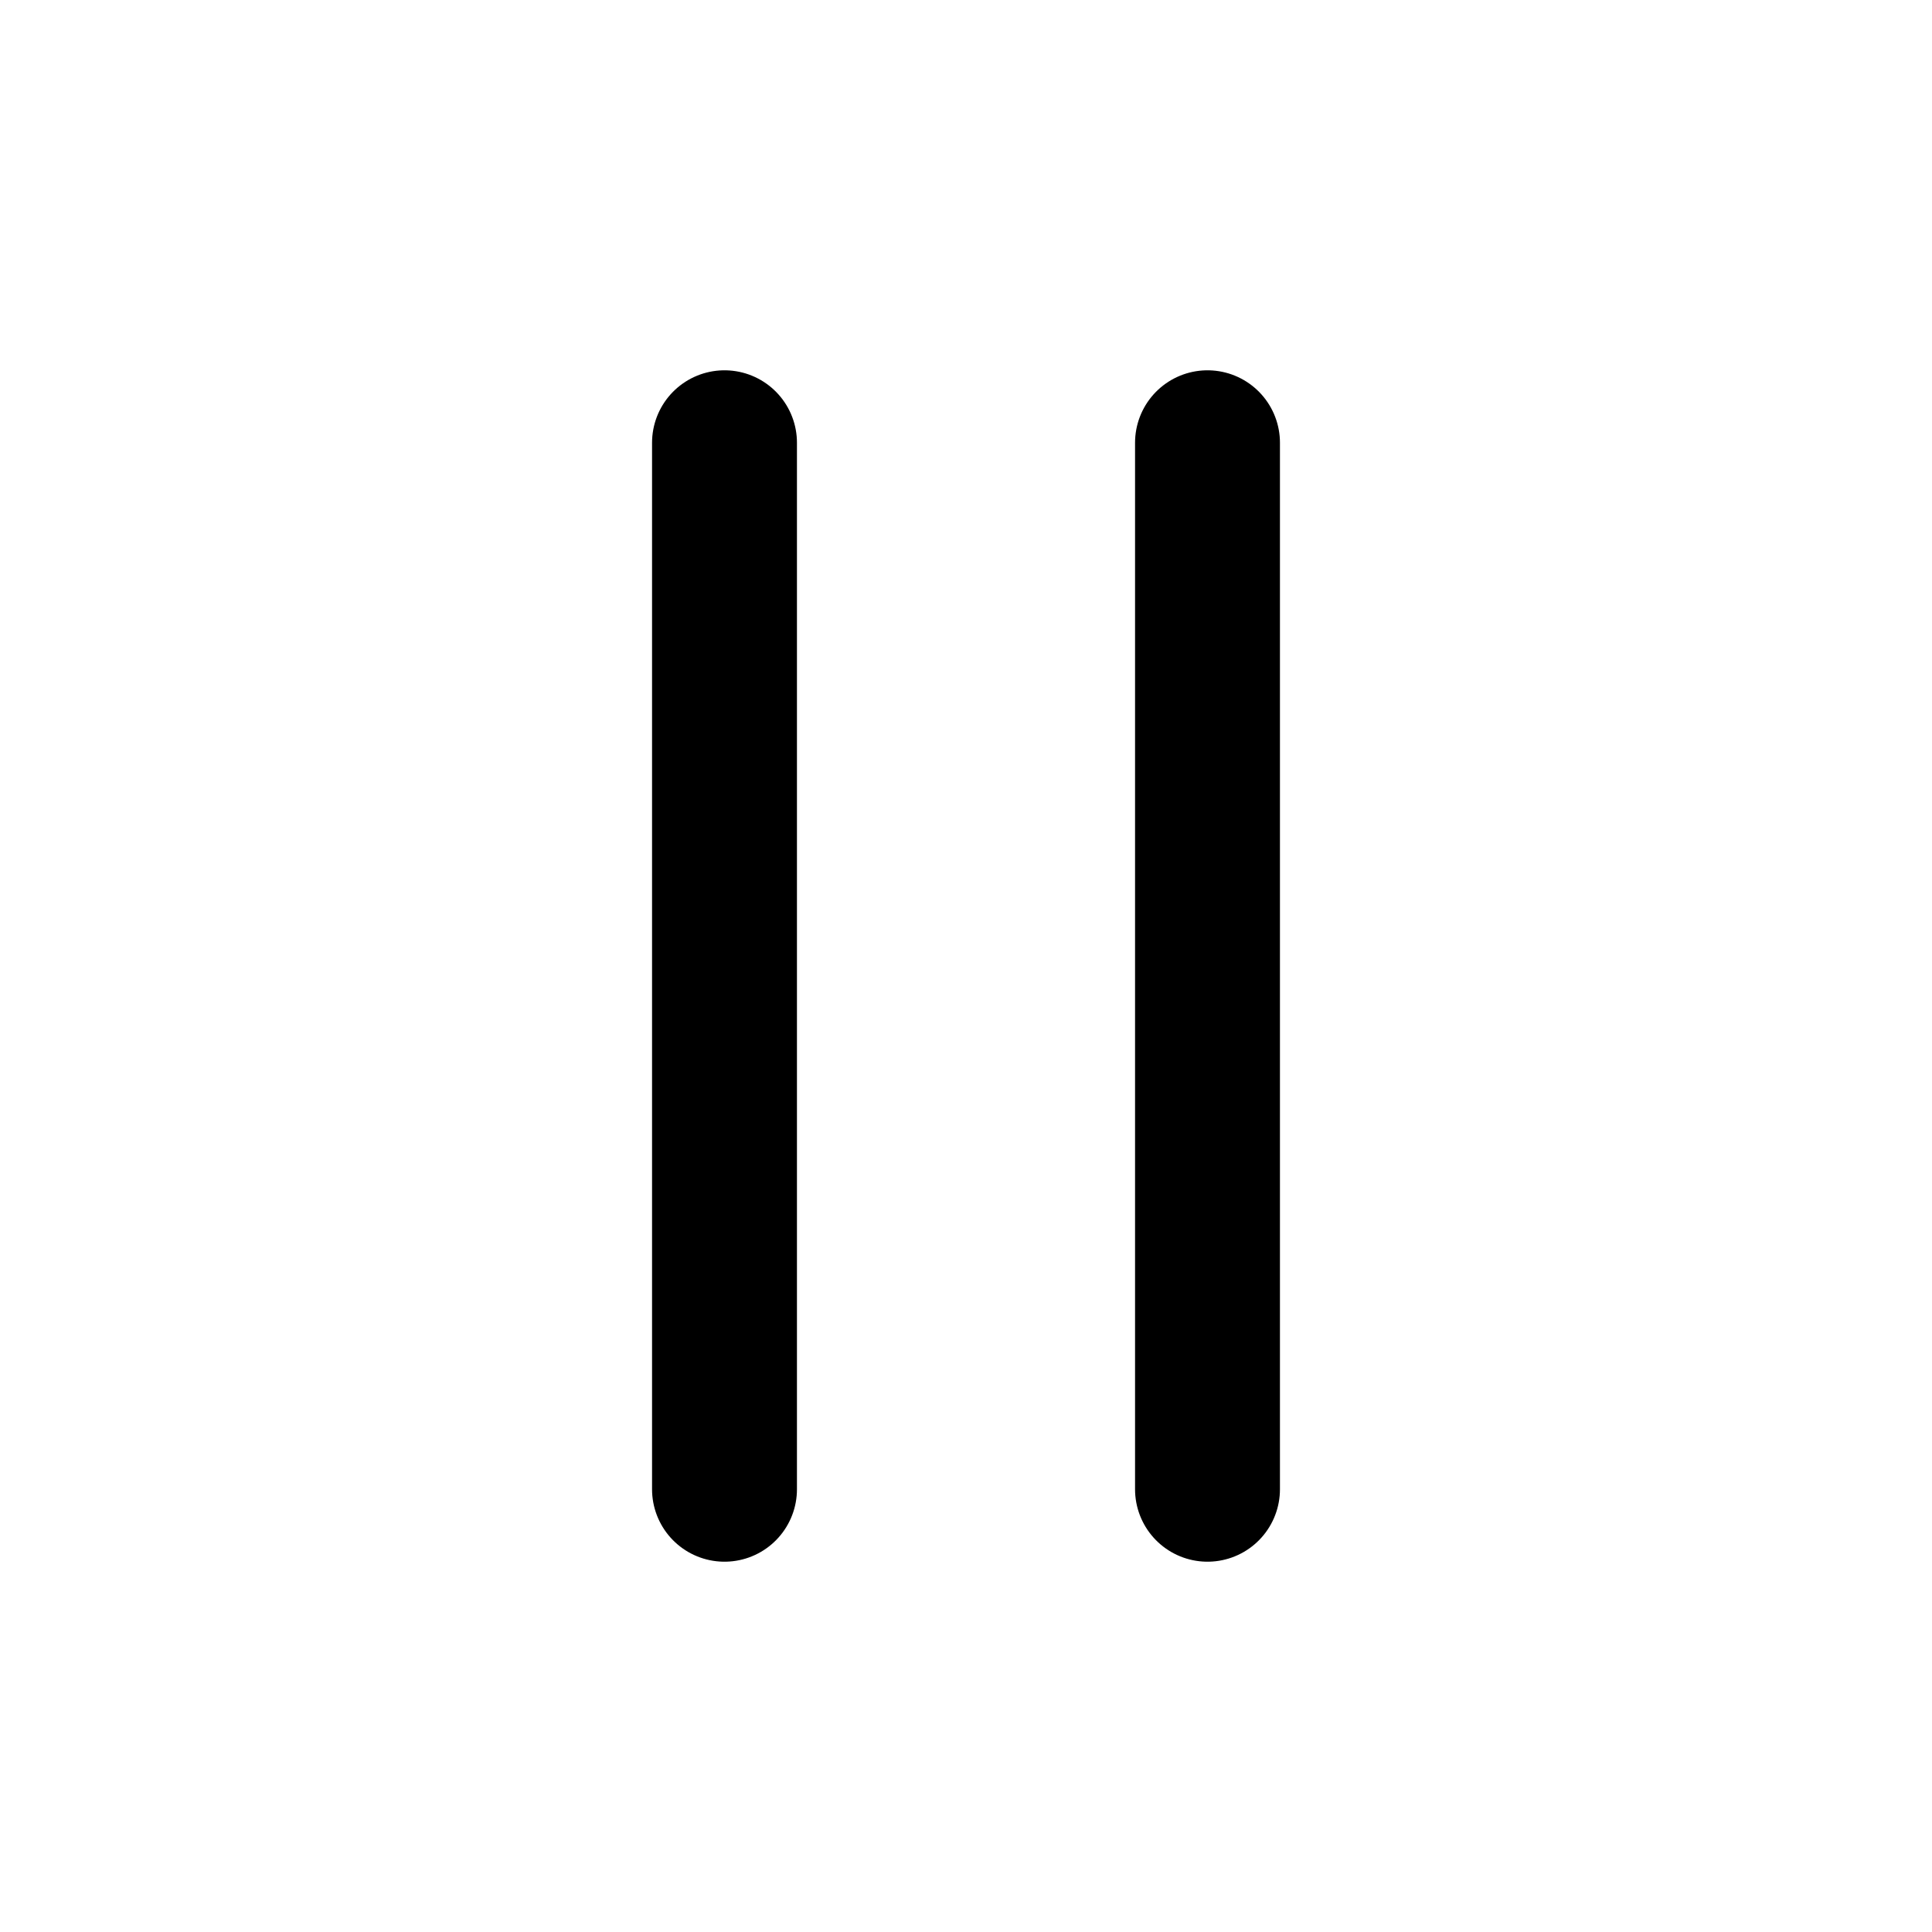
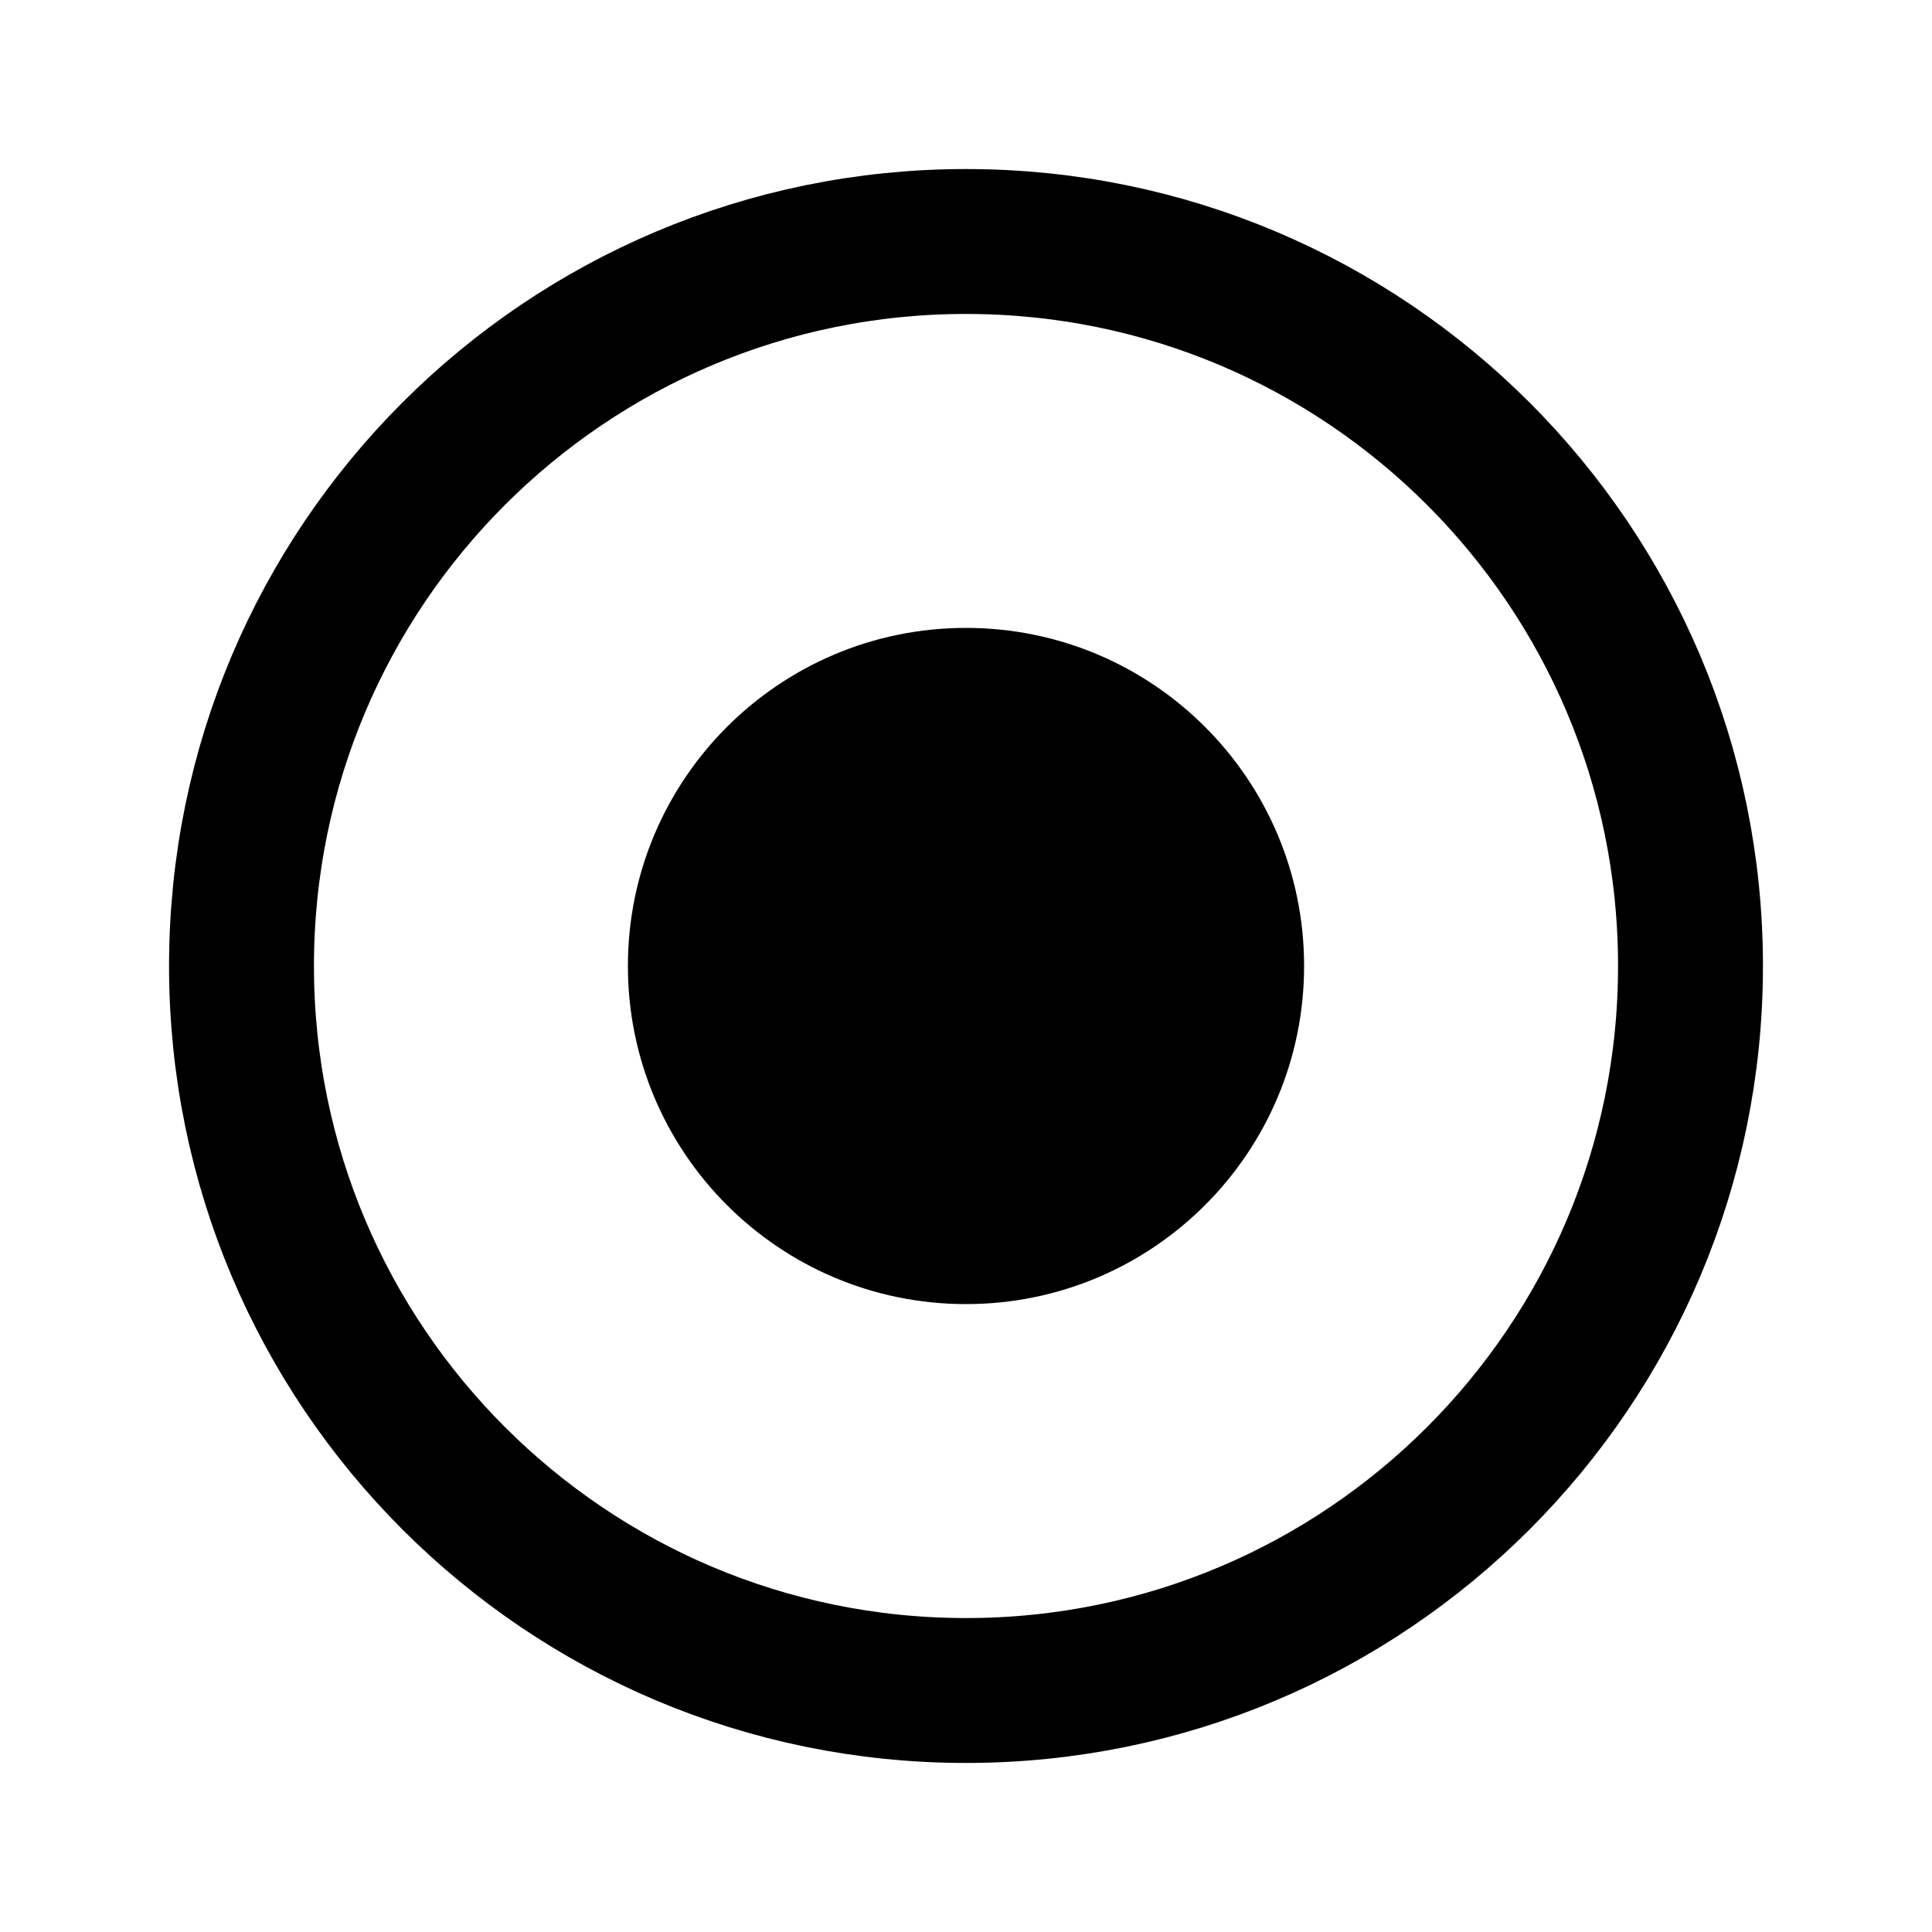
<svg xmlns="http://www.w3.org/2000/svg" width="24" height="24" viewBox="0 0 24 24" fill="none" stroke="currentColor" stroke-width="1.8" stroke-linecap="round" stroke-linejoin="round">
-   <path d="M9 5.5v13M15 5.5v13" />
+   <circle cx="12" cy="12" r="9" />
+   <circle cx="12" cy="12" r="4.2" fill="currentColor" stroke="none" />
</svg>
